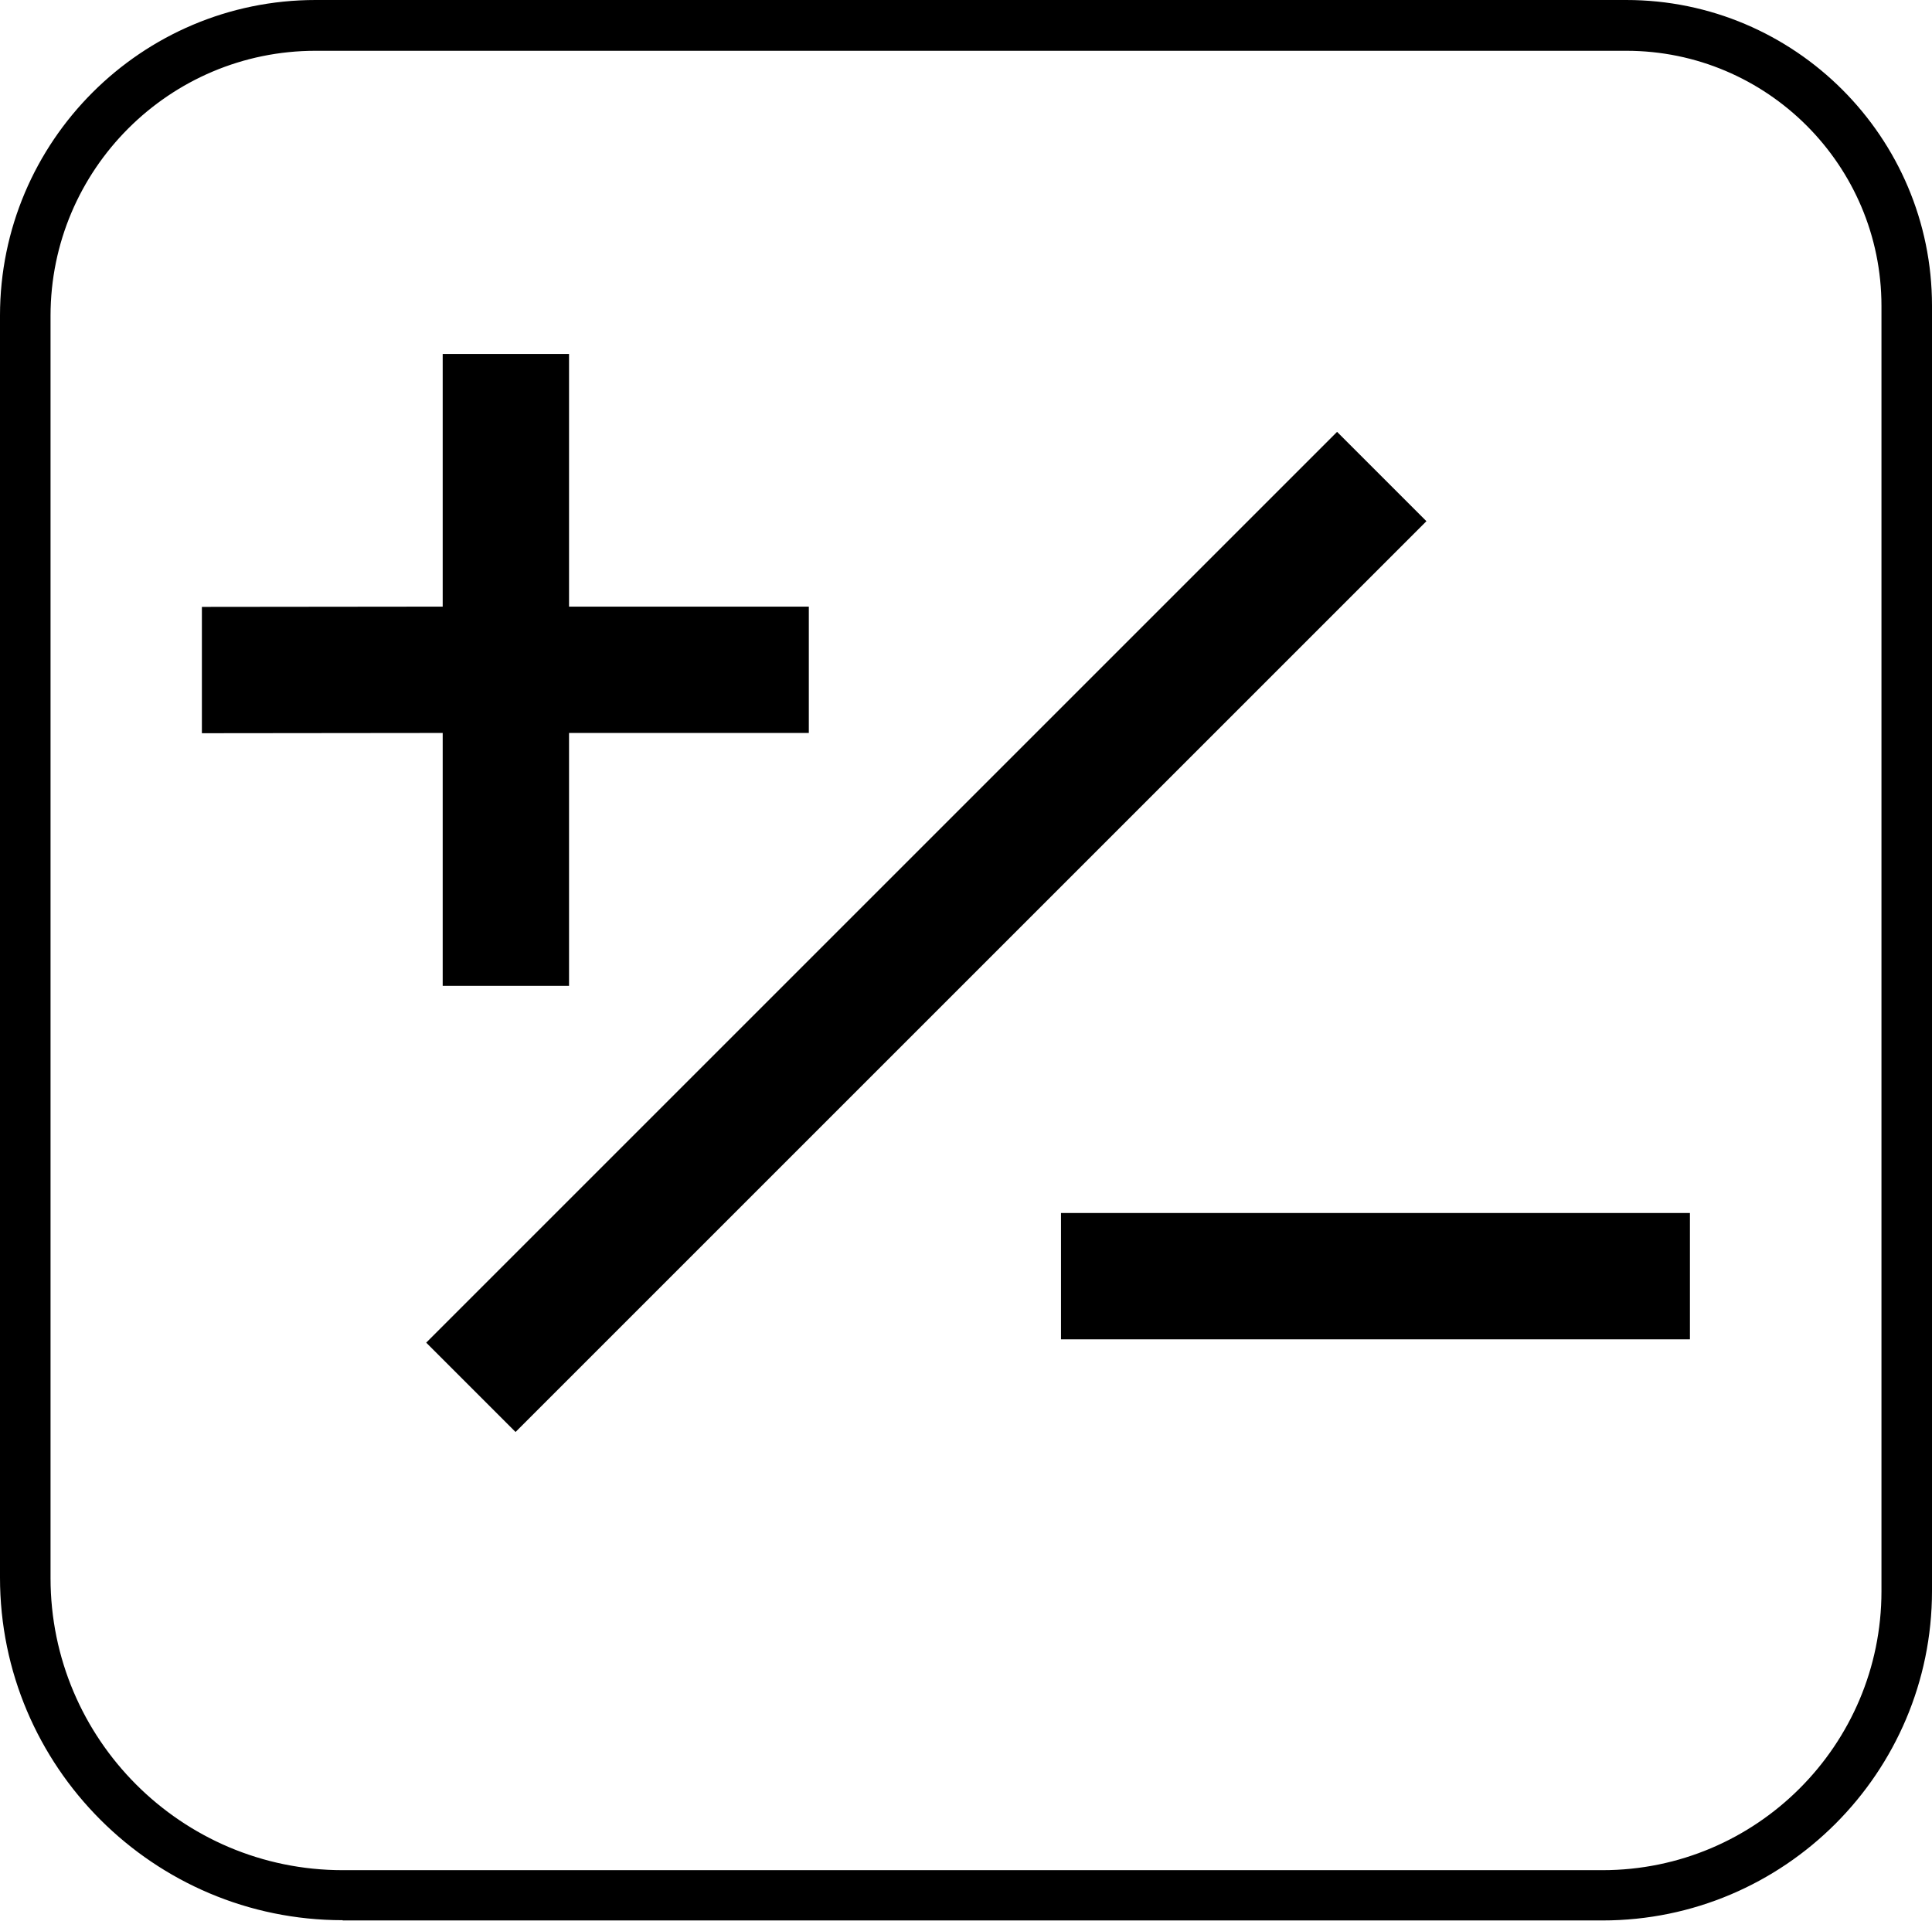
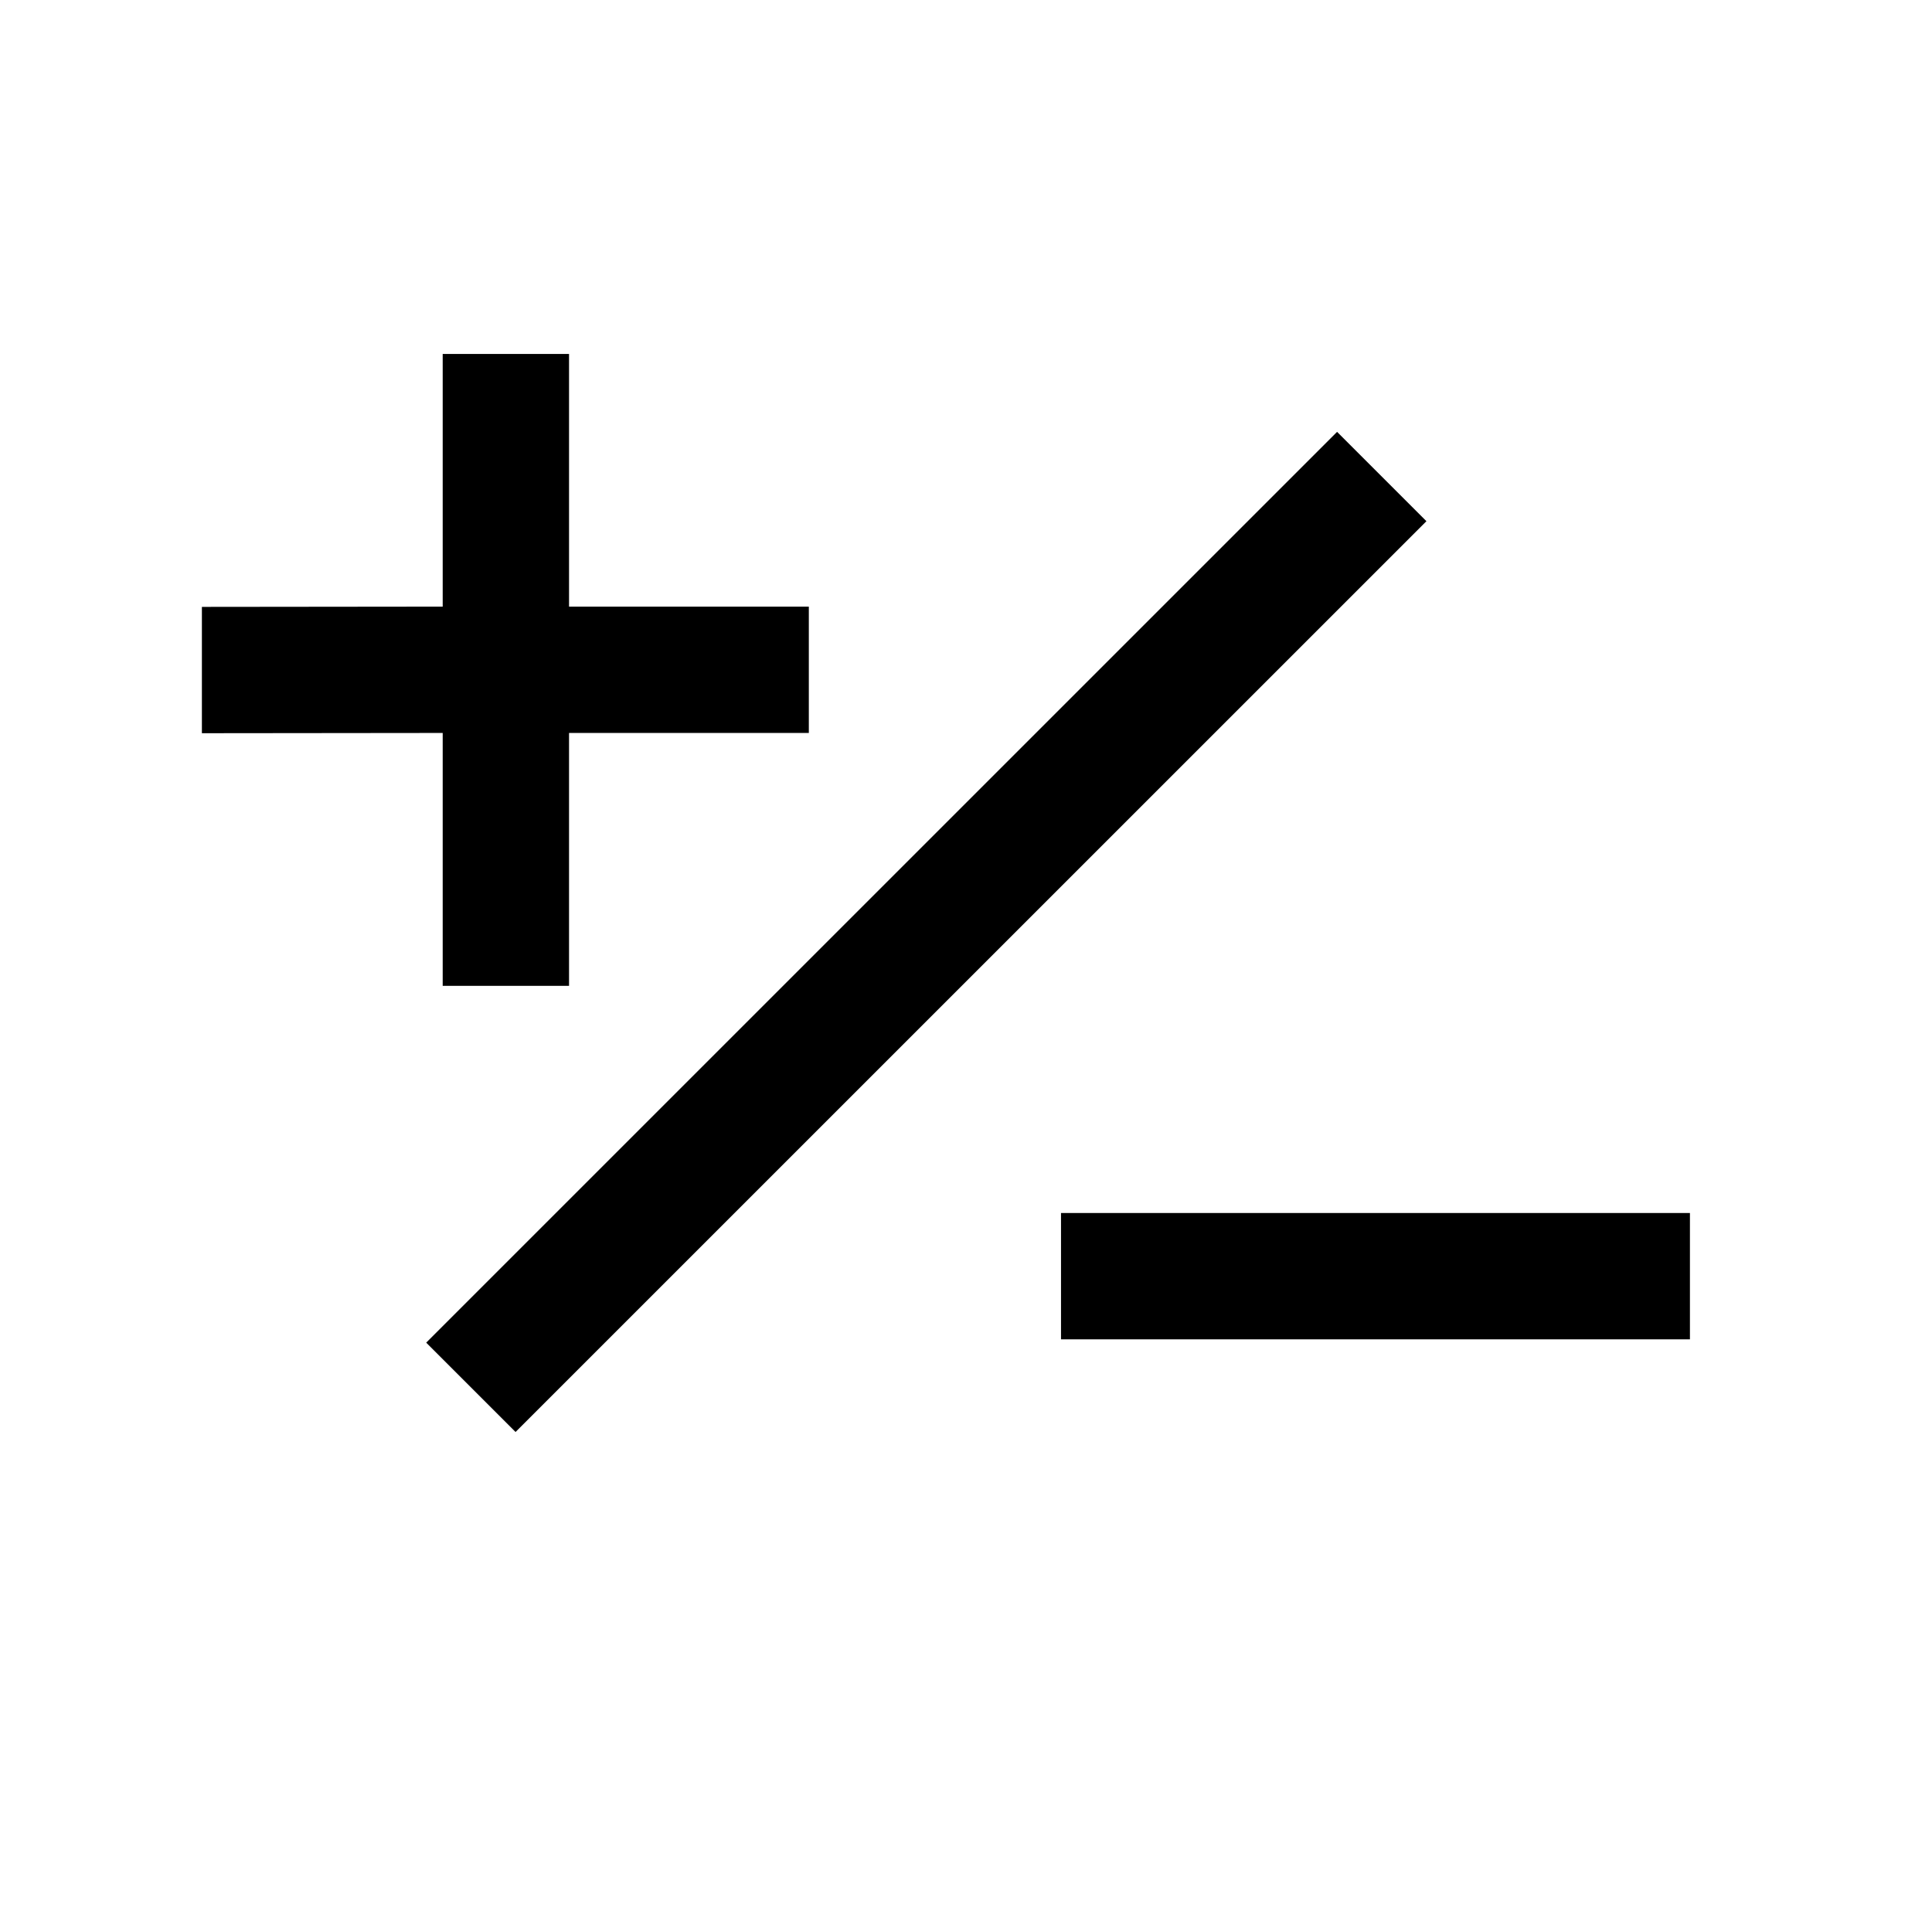
- <svg xmlns="http://www.w3.org/2000/svg" version="1.1" viewBox="0 0 76.46 76.01" width="76.46" height="76.01">
-   <g transform="translate(-285.48, -120.79)">
-     <g>
-       <path d="m299.04 196.8h49.86c7.19 0 13.04-5.85 13.04-13.04v-50.87c0-6.67-5.43-12.1-12.1-12.1h-51.87c-6.89 0-12.49 5.6-12.49 12.49v49.95c0 7.48 6.08 13.56 13.56 13.56zm-11.56-63.51c0-5.79 4.71-10.49 10.49-10.49h51.87c5.57 0 10.1 4.53 10.1 10.1v50.87c0 6.09-4.95 11.04-11.04 11.04h-49.86c-6.38 0-11.56-5.19-11.56-11.56v-49.95z" />
-       <rect transform="rotate(-45)" x="90.804" y="336.78" width="50.98" height="5" />
-       <polygon points="308 159.81 308 149.8 317.49 149.8 317.49 144.8 308 144.8 308 134.8 303 134.8 303 144.8 293.47 144.81 293.47 149.81 303 149.8 303 159.81" />
-       <rect x="327.47" y="168.8" width="24.89" height="5" />
-     </g>
+ <svg xmlns="http://www.w3.org/2000/svg" width="76.46" height="76.01" version="1.1" viewBox="0 0 76.46 76.01">
+   <g transform="translate(-285.48 -120.79)">
+     <rect transform="rotate(-45 -1.9005e-6 -3.8931e-6)" x="90.804" y="336.78" width="50.98" height="5" />
+     <polygon points="308 159.81 308 149.8 317.49 149.8 317.49 144.8 308 144.8 308 134.8 303 134.8 303 144.8 293.47 144.81 293.47 149.81 303 149.8 303 159.81" />
+     <rect x="327.47" y="168.8" width="24.89" height="5" />
  </g>
</svg>
